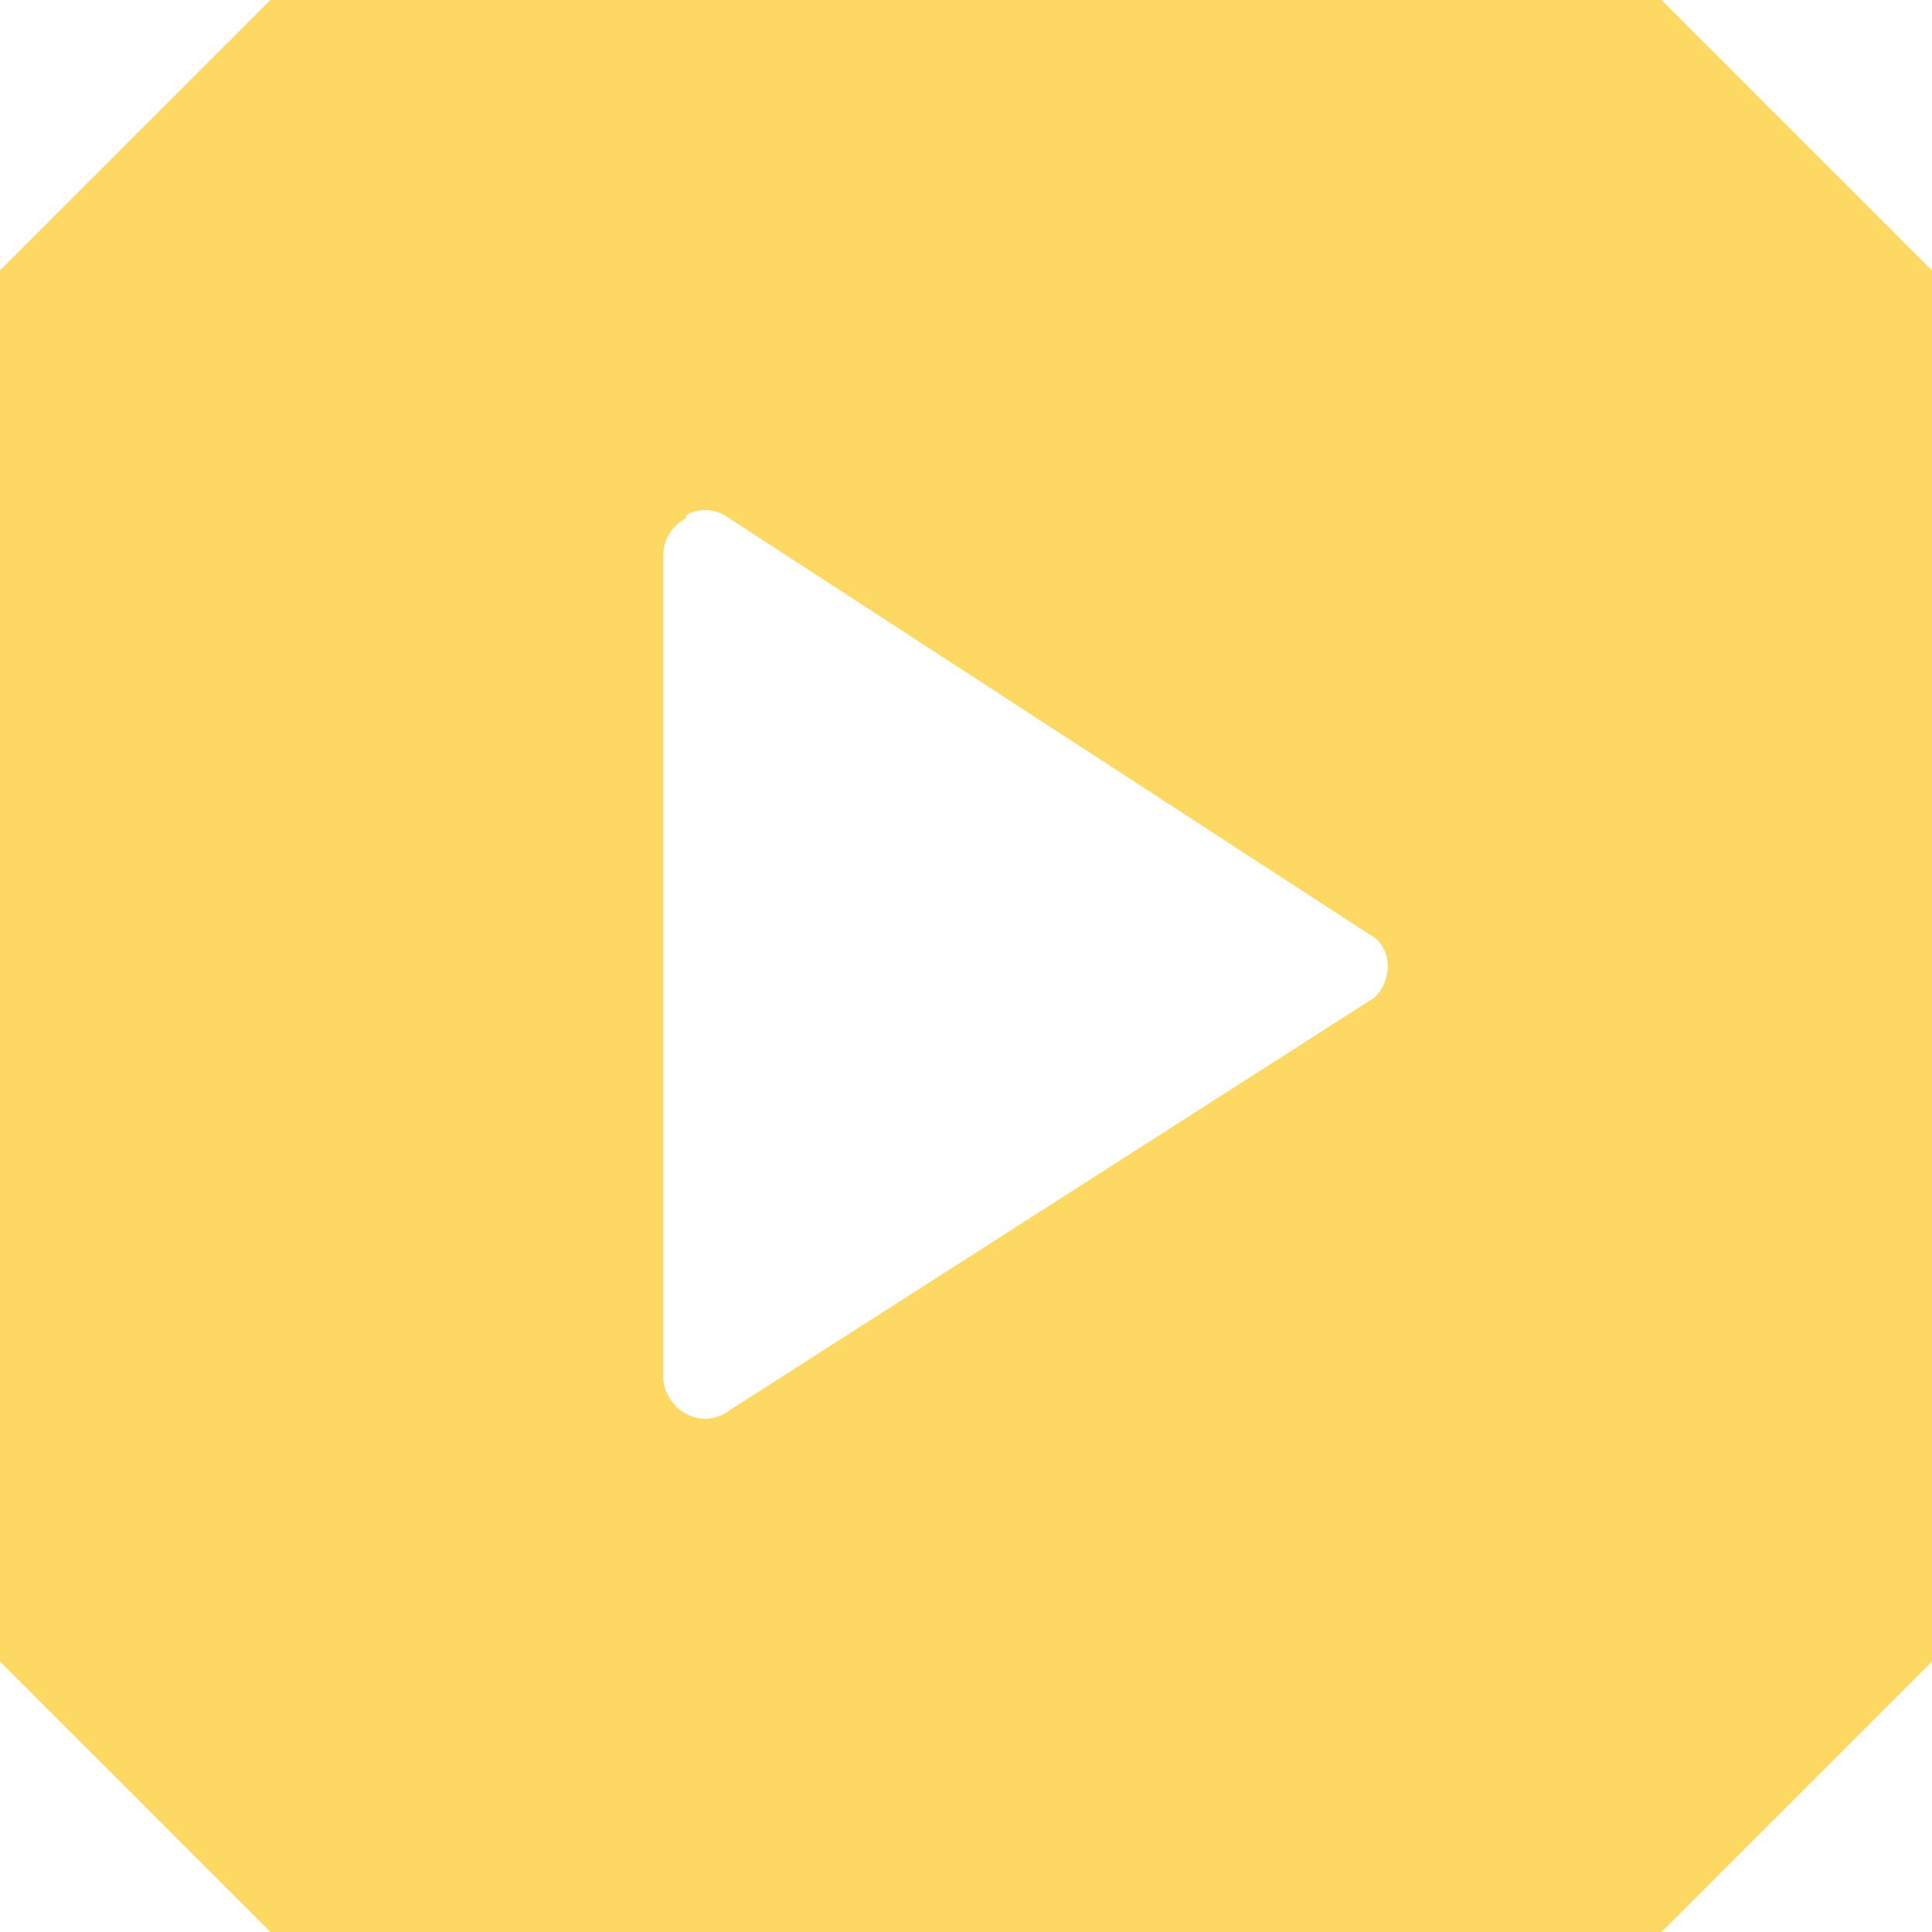
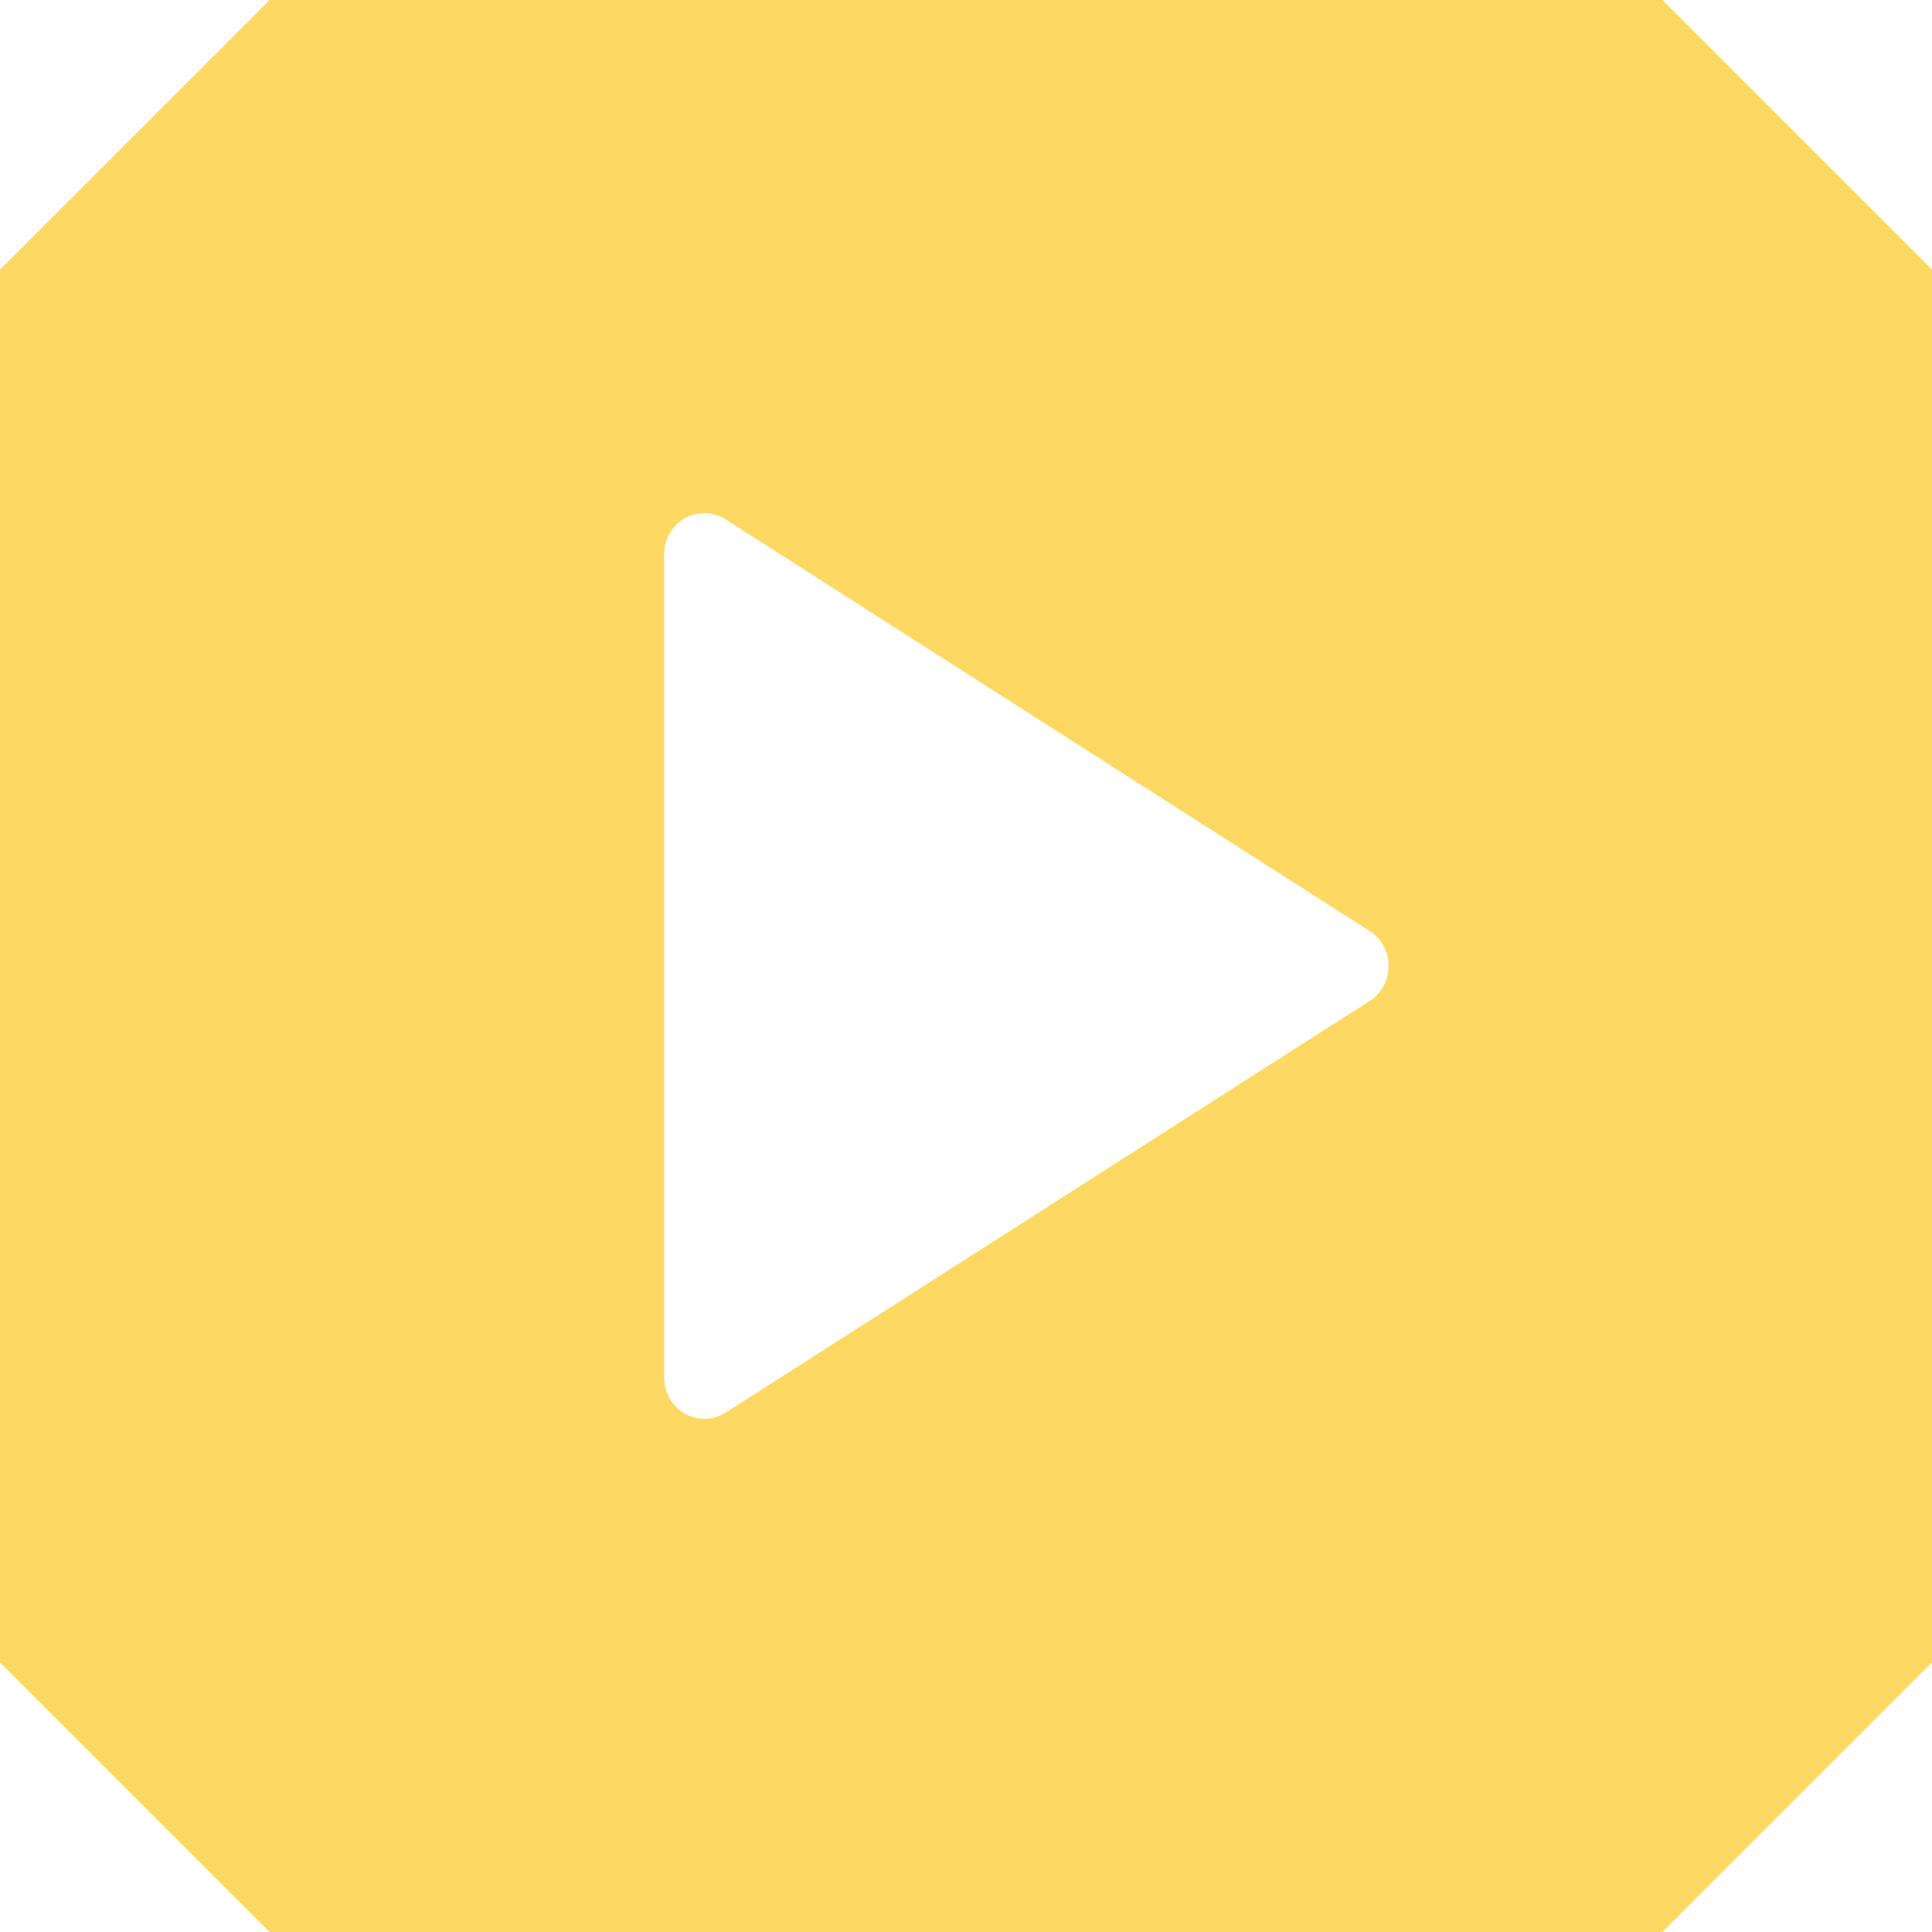
- <svg xmlns="http://www.w3.org/2000/svg" viewBox="0 0 60 60">
-   <path fill="#FDD963" fill-rule="evenodd" d="M51.6 0L60 8.4v43.2L51.6 60H8.4L0 51.6V8.4L8.4 0h43.2zM21.3 16.1a1.3 1.3 0 00-.7 1.1v25.6c0 .4.3.9.7 1.1a1.2 1.2 0 001.2 0l20-12.8c.4-.2.6-.7.6-1.1 0-.4-.2-.8-.6-1L22.5 16a1.2 1.2 0 00-1.2 0z" />
+ <svg xmlns="http://www.w3.org/2000/svg" width="60" height="60">
+   <path d="M51.628 0L60 8.372v43.256L51.628 60H8.372L0 51.628V8.372L8.372 0h43.256zM21.269 16.098a1.283 1.283 0 00-.644 1.118v25.568c0 .465.247.893.644 1.118a1.227 1.227 0 001.269-.034l20-12.784c.365-.233.587-.643.587-1.084 0-.44-.222-.85-.587-1.084l-20-12.784a1.226 1.226 0 00-1.269-.034z" fill="#FDD963" fill-rule="evenodd" />
</svg>
